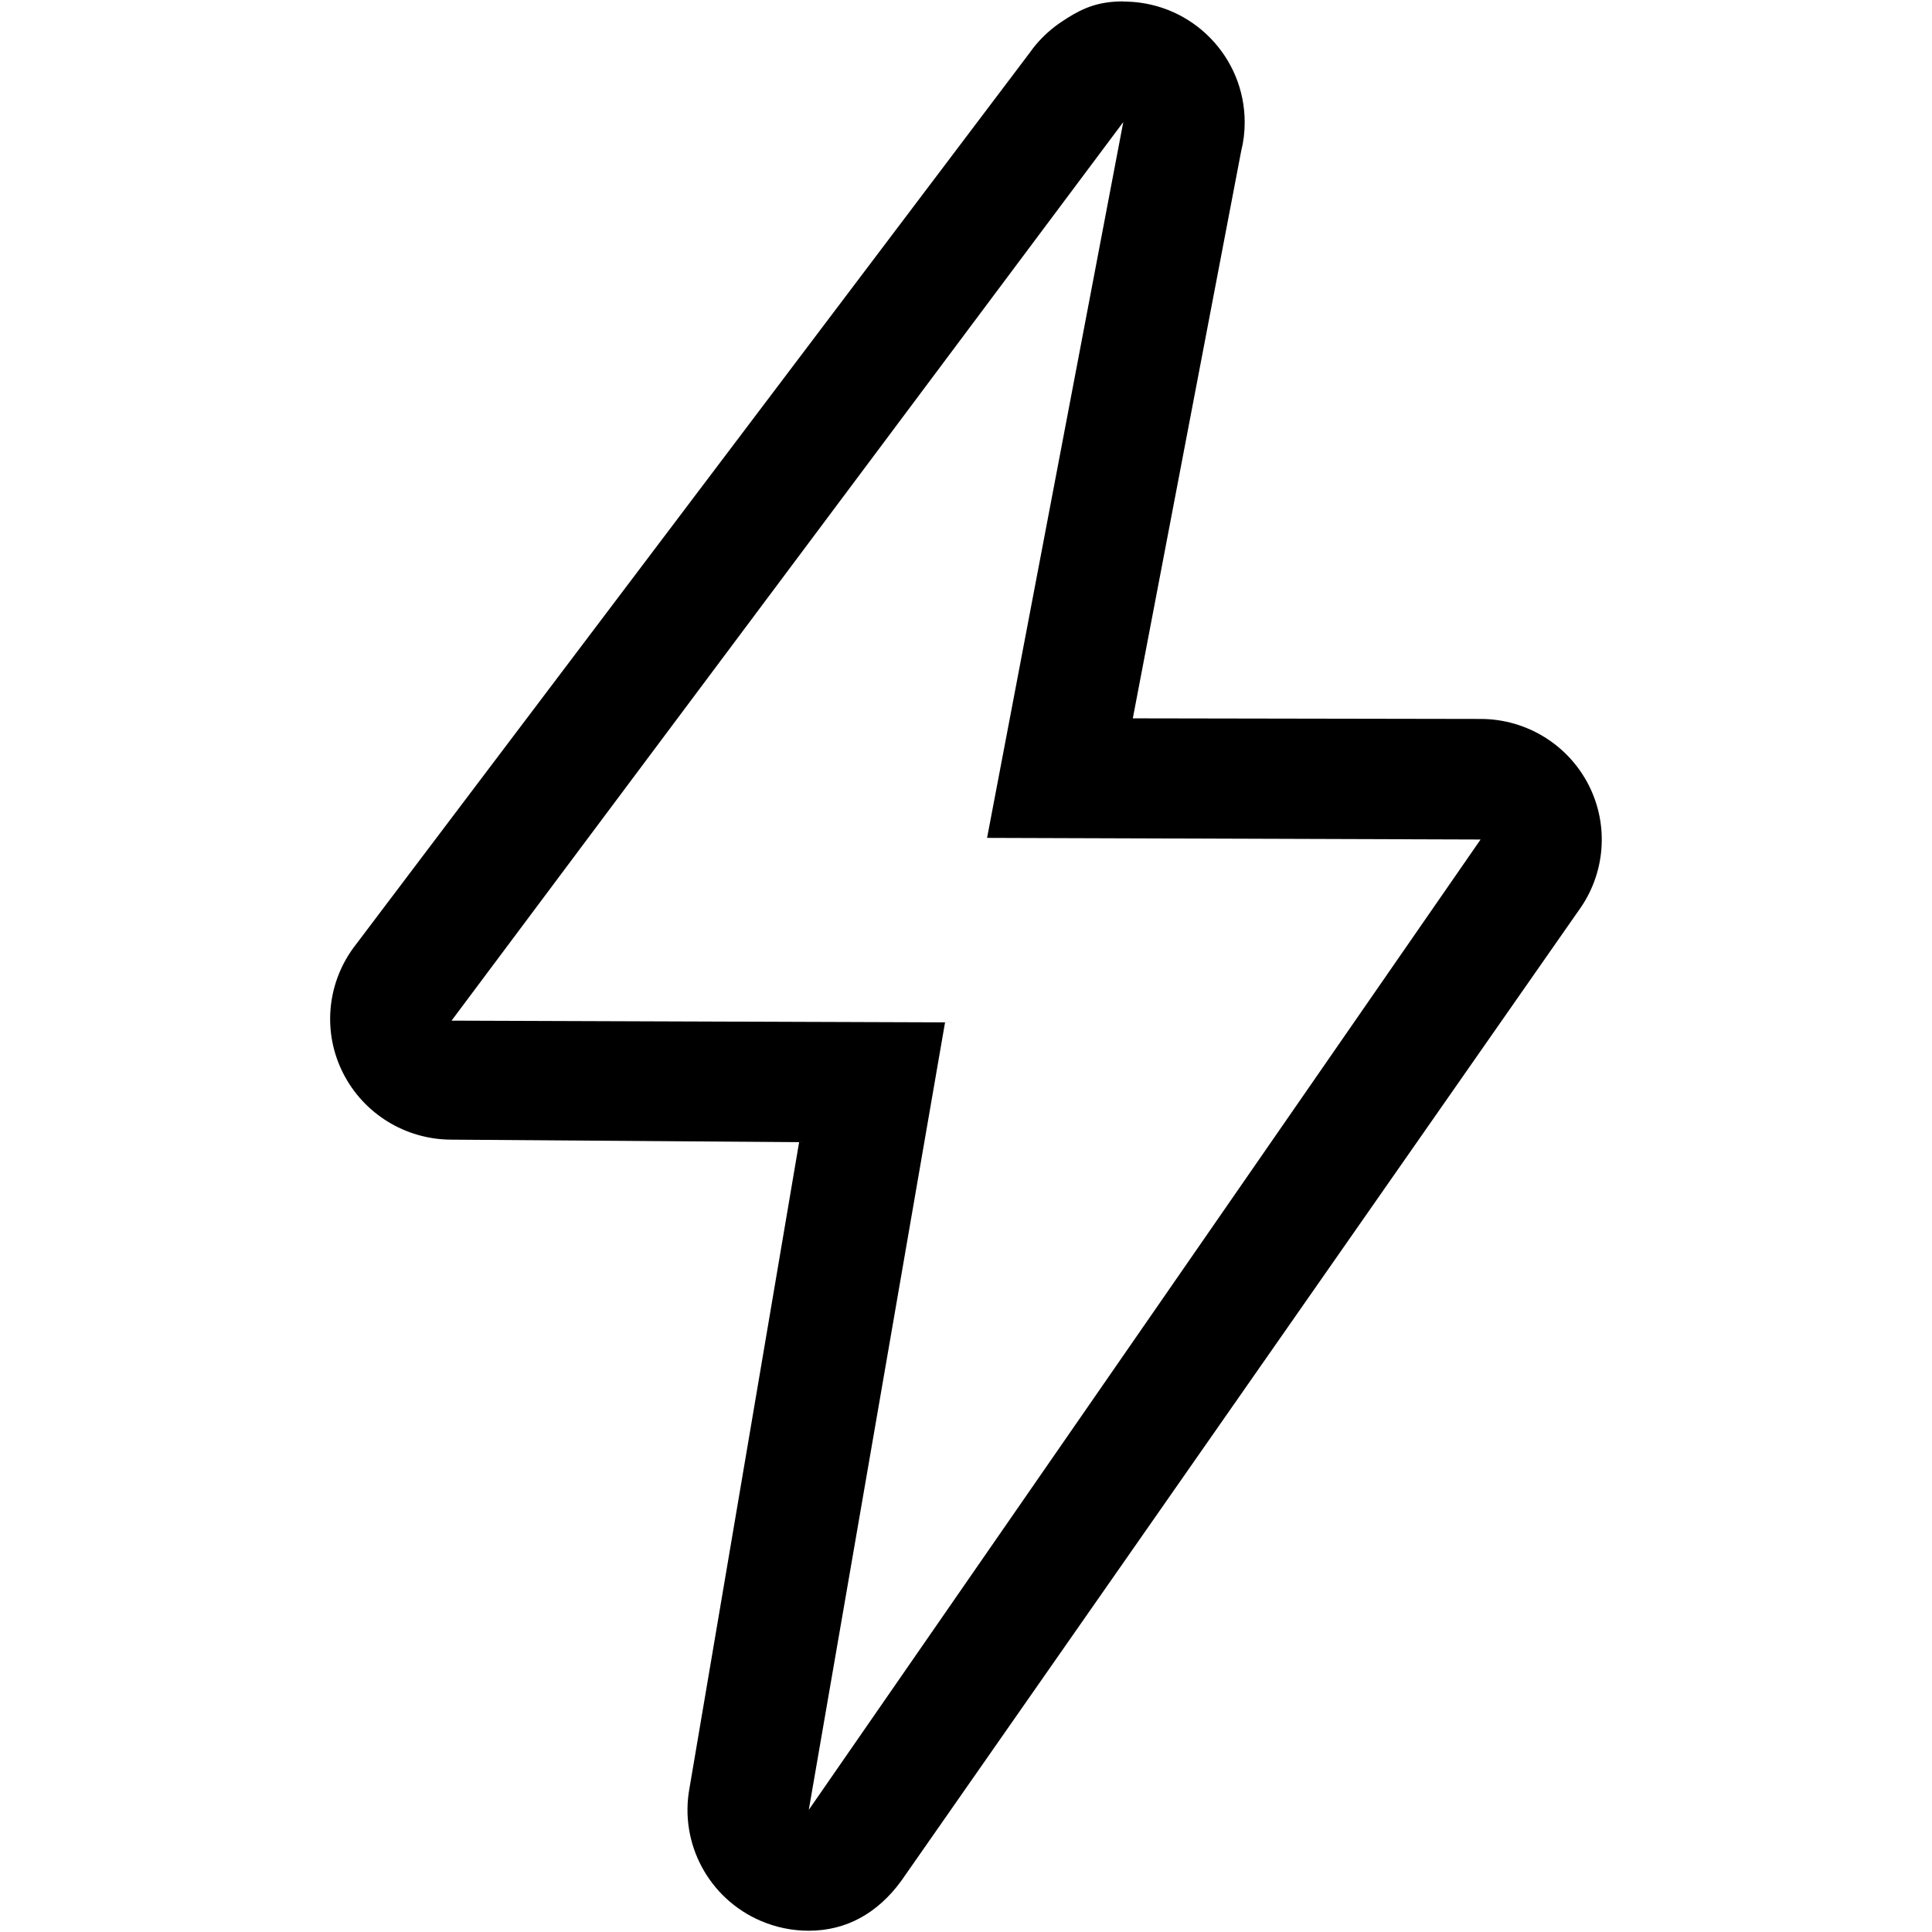
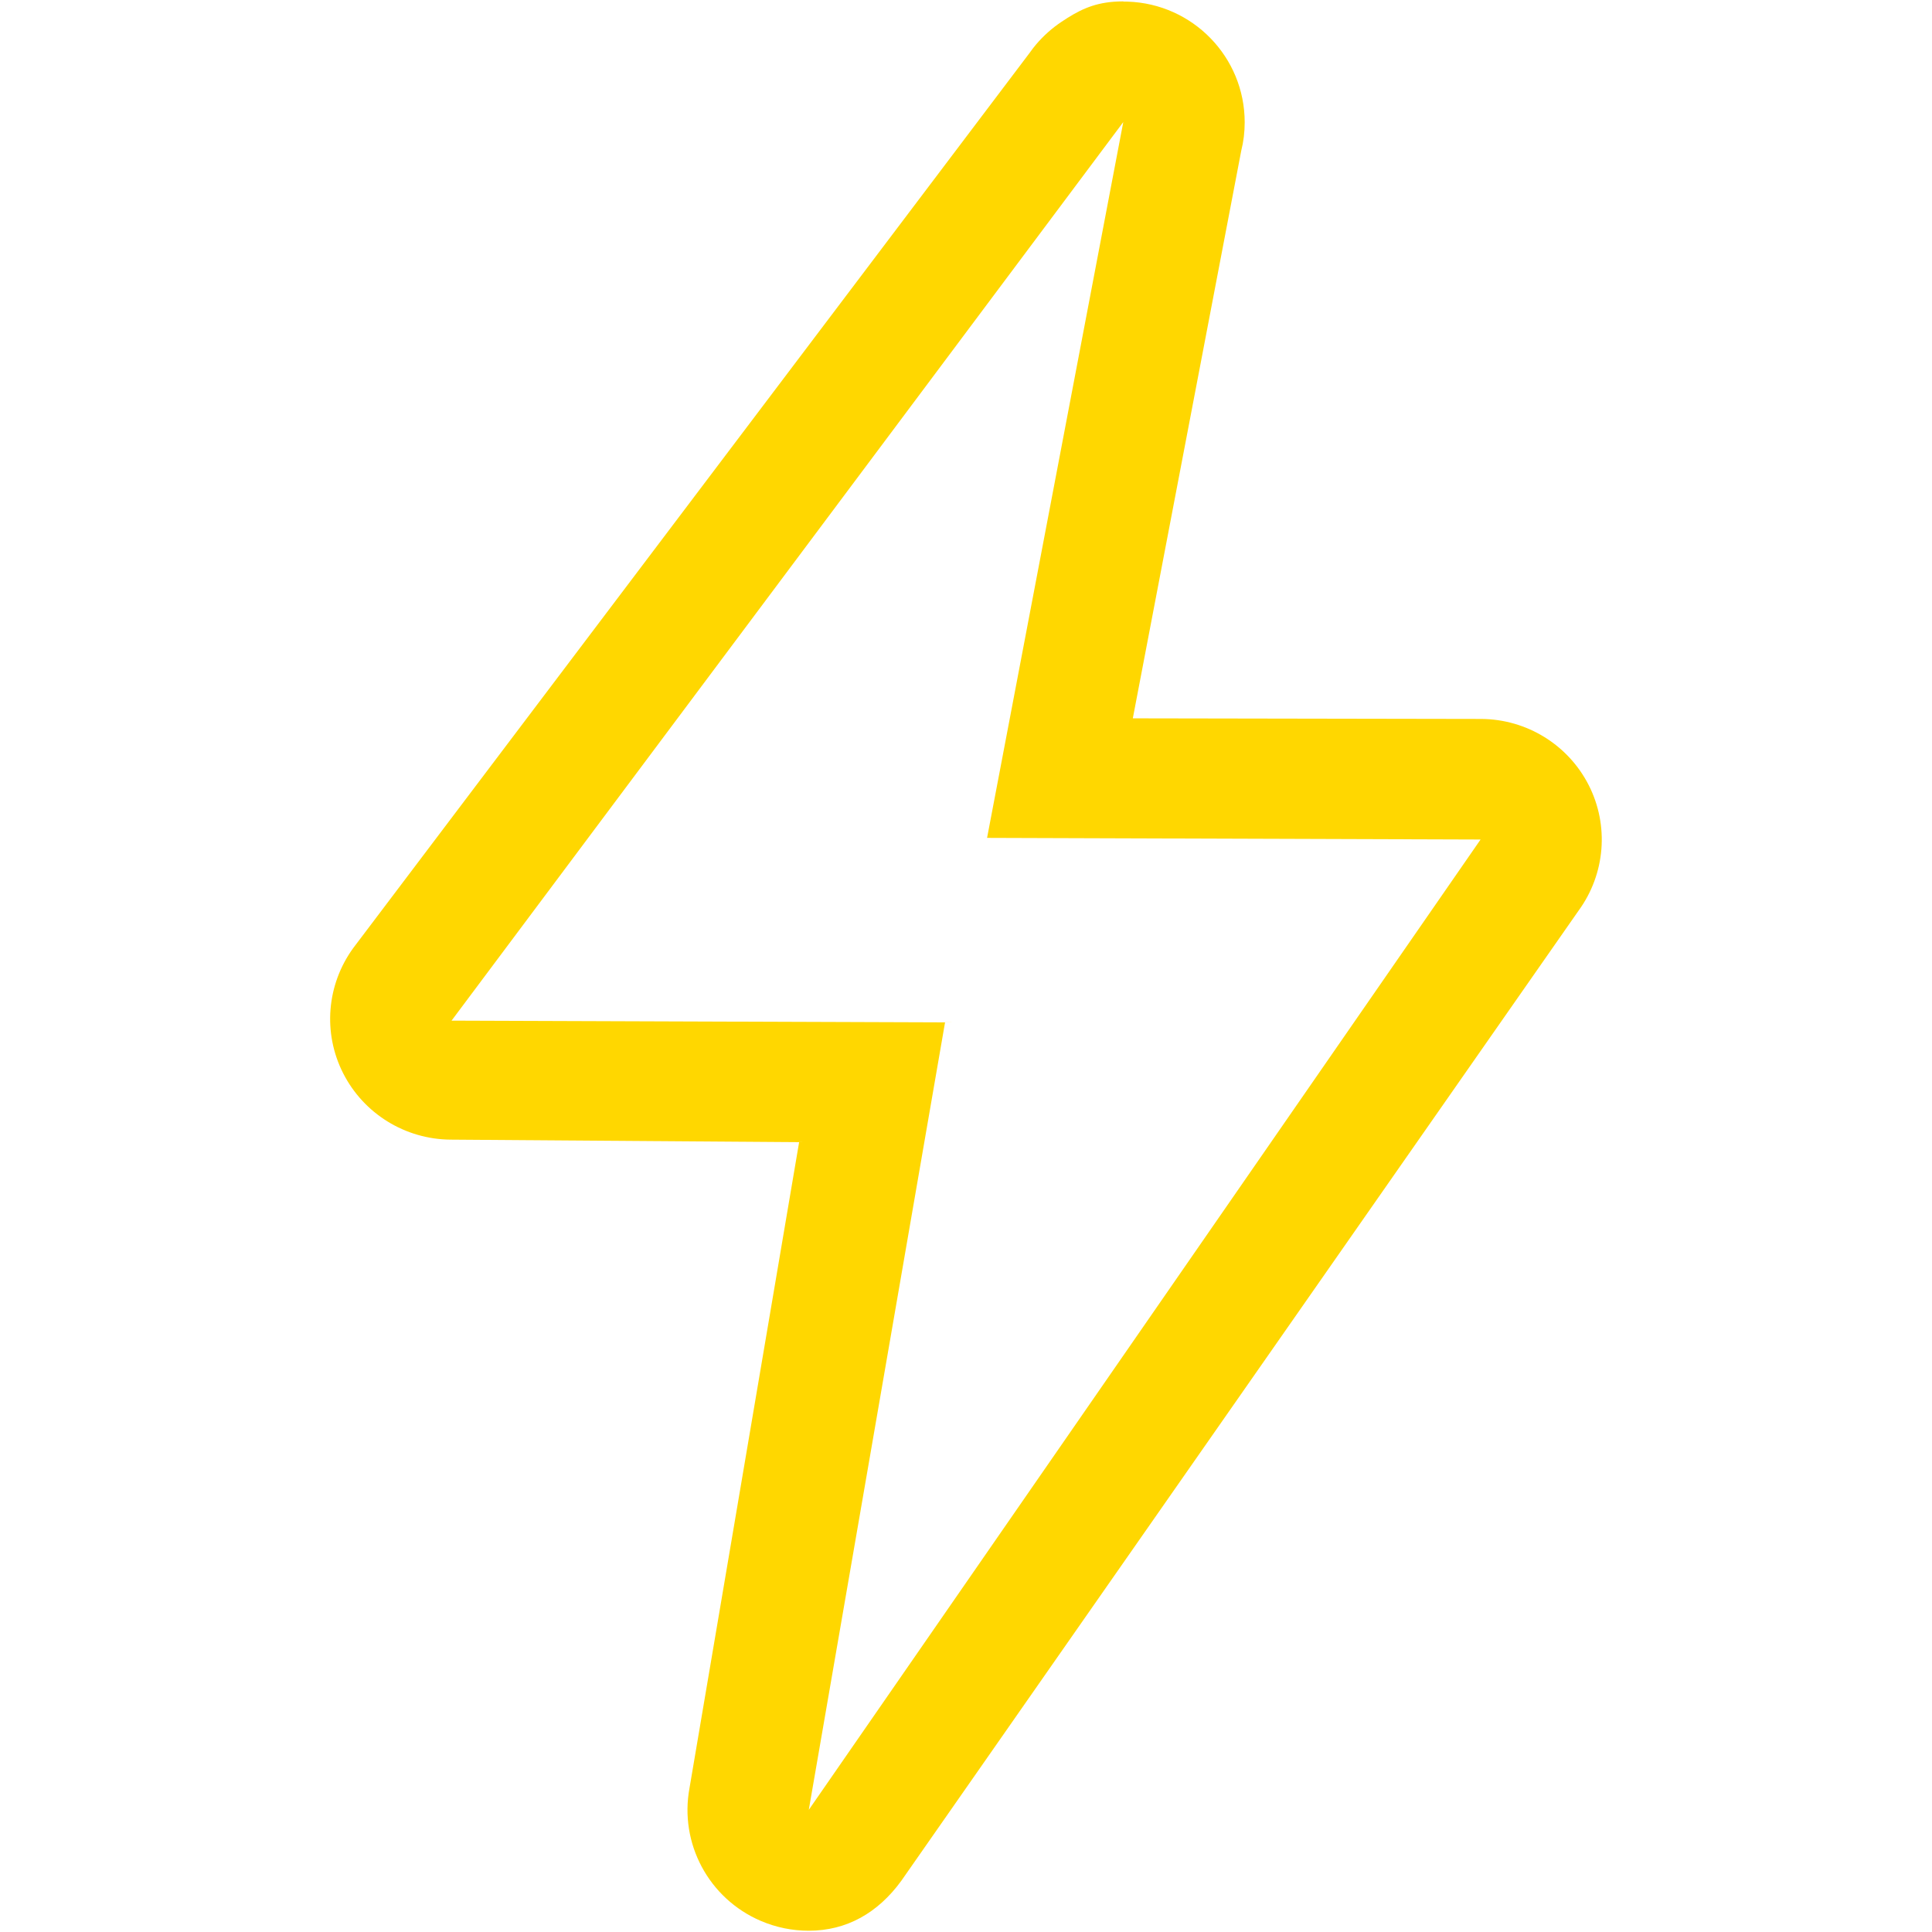
- <svg xmlns="http://www.w3.org/2000/svg" fill="#000000" width="800px" height="800px" viewBox="0 0 32 32" version="1.1">
+ <svg xmlns="http://www.w3.org/2000/svg" fill="#FFD700" width="800px" height="800px" viewBox="0 0 32 32" version="1.1">
  <path d="M18.605 2.022v0zM18.605 2.022l-2.256 11.856 8.174 0.027-11.127 16.072 2.257-13.043-8.174-0.029zM18.606 0.023c-0.054 0-0.108 0.002-0.161 0.006-0.353 0.028-0.587 0.147-0.864 0.333-0.154 0.102-0.295 0.228-0.419 0.373-0.037 0.043-0.071 0.088-0.103 0.134l-11.207 14.832c-0.442 0.607-0.508 1.407-0.168 2.076s1.026 1.093 1.779 1.099l5.773 0.042-1.815 10.694c-0.172 0.919 0.318 1.835 1.18 2.204 0.257 0.11 0.527 0.163 0.793 0.163 0.629 0 1.145-0.294 1.533-0.825l11.22-16.072c0.442-0.607 0.507-1.408 0.168-2.076-0.34-0.669-1.026-1.093-1.779-1.098l-5.773-0.010 1.796-9.402c0.038-0.151 0.057-0.308 0.057-0.47 0-1.082-0.861-1.964-1.939-1.999-0.024-0.001-0.047-0.001-0.071-0.001v0z" />
</svg>
